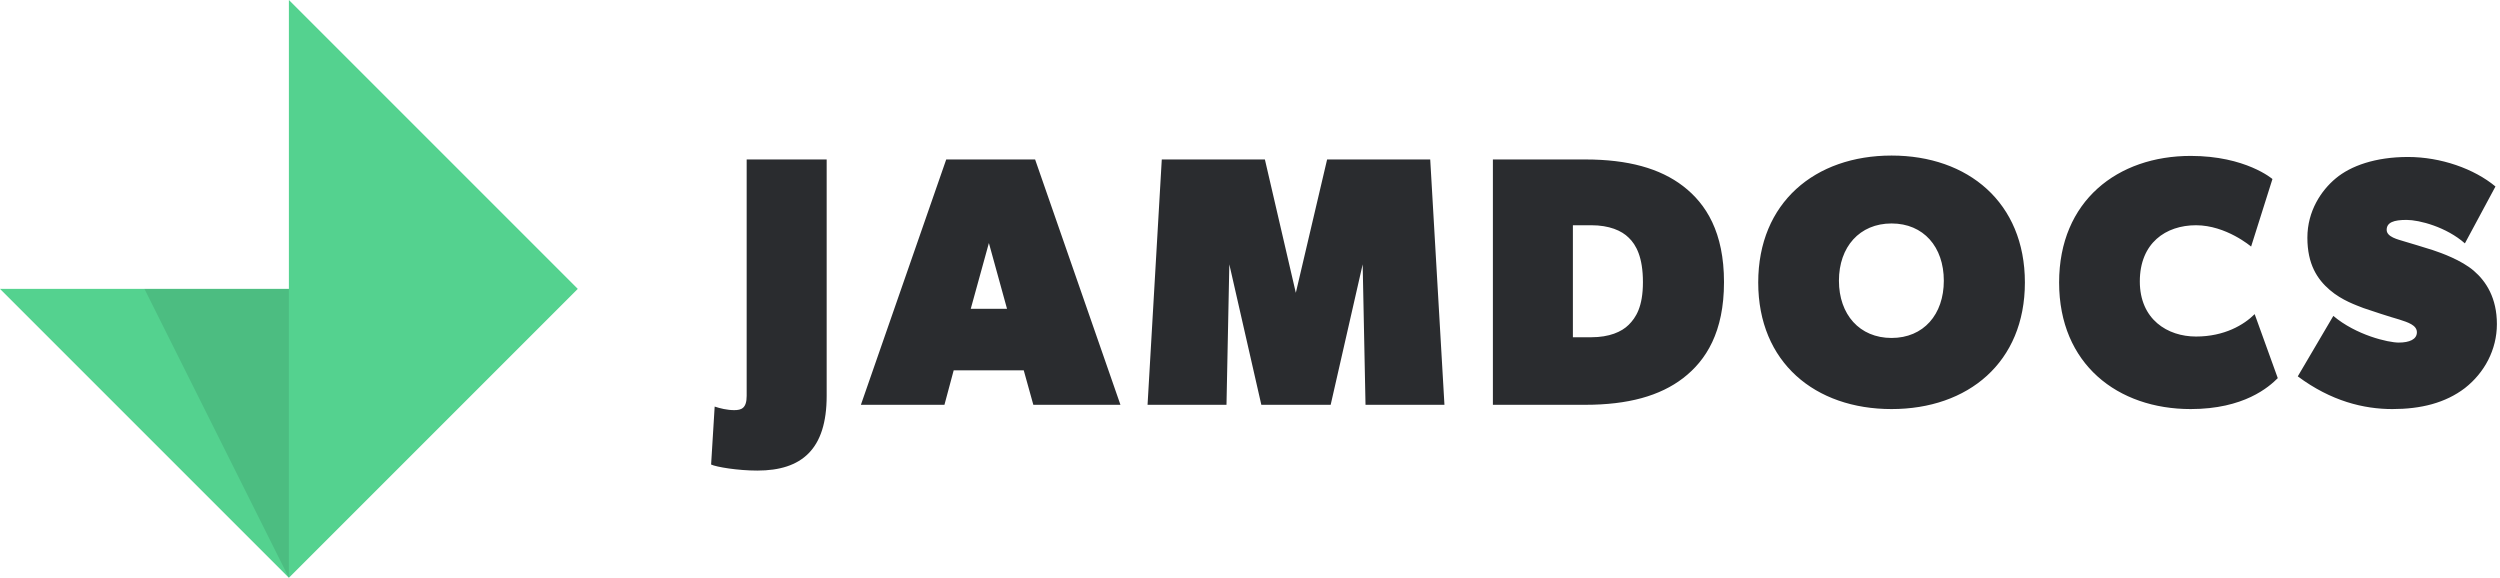
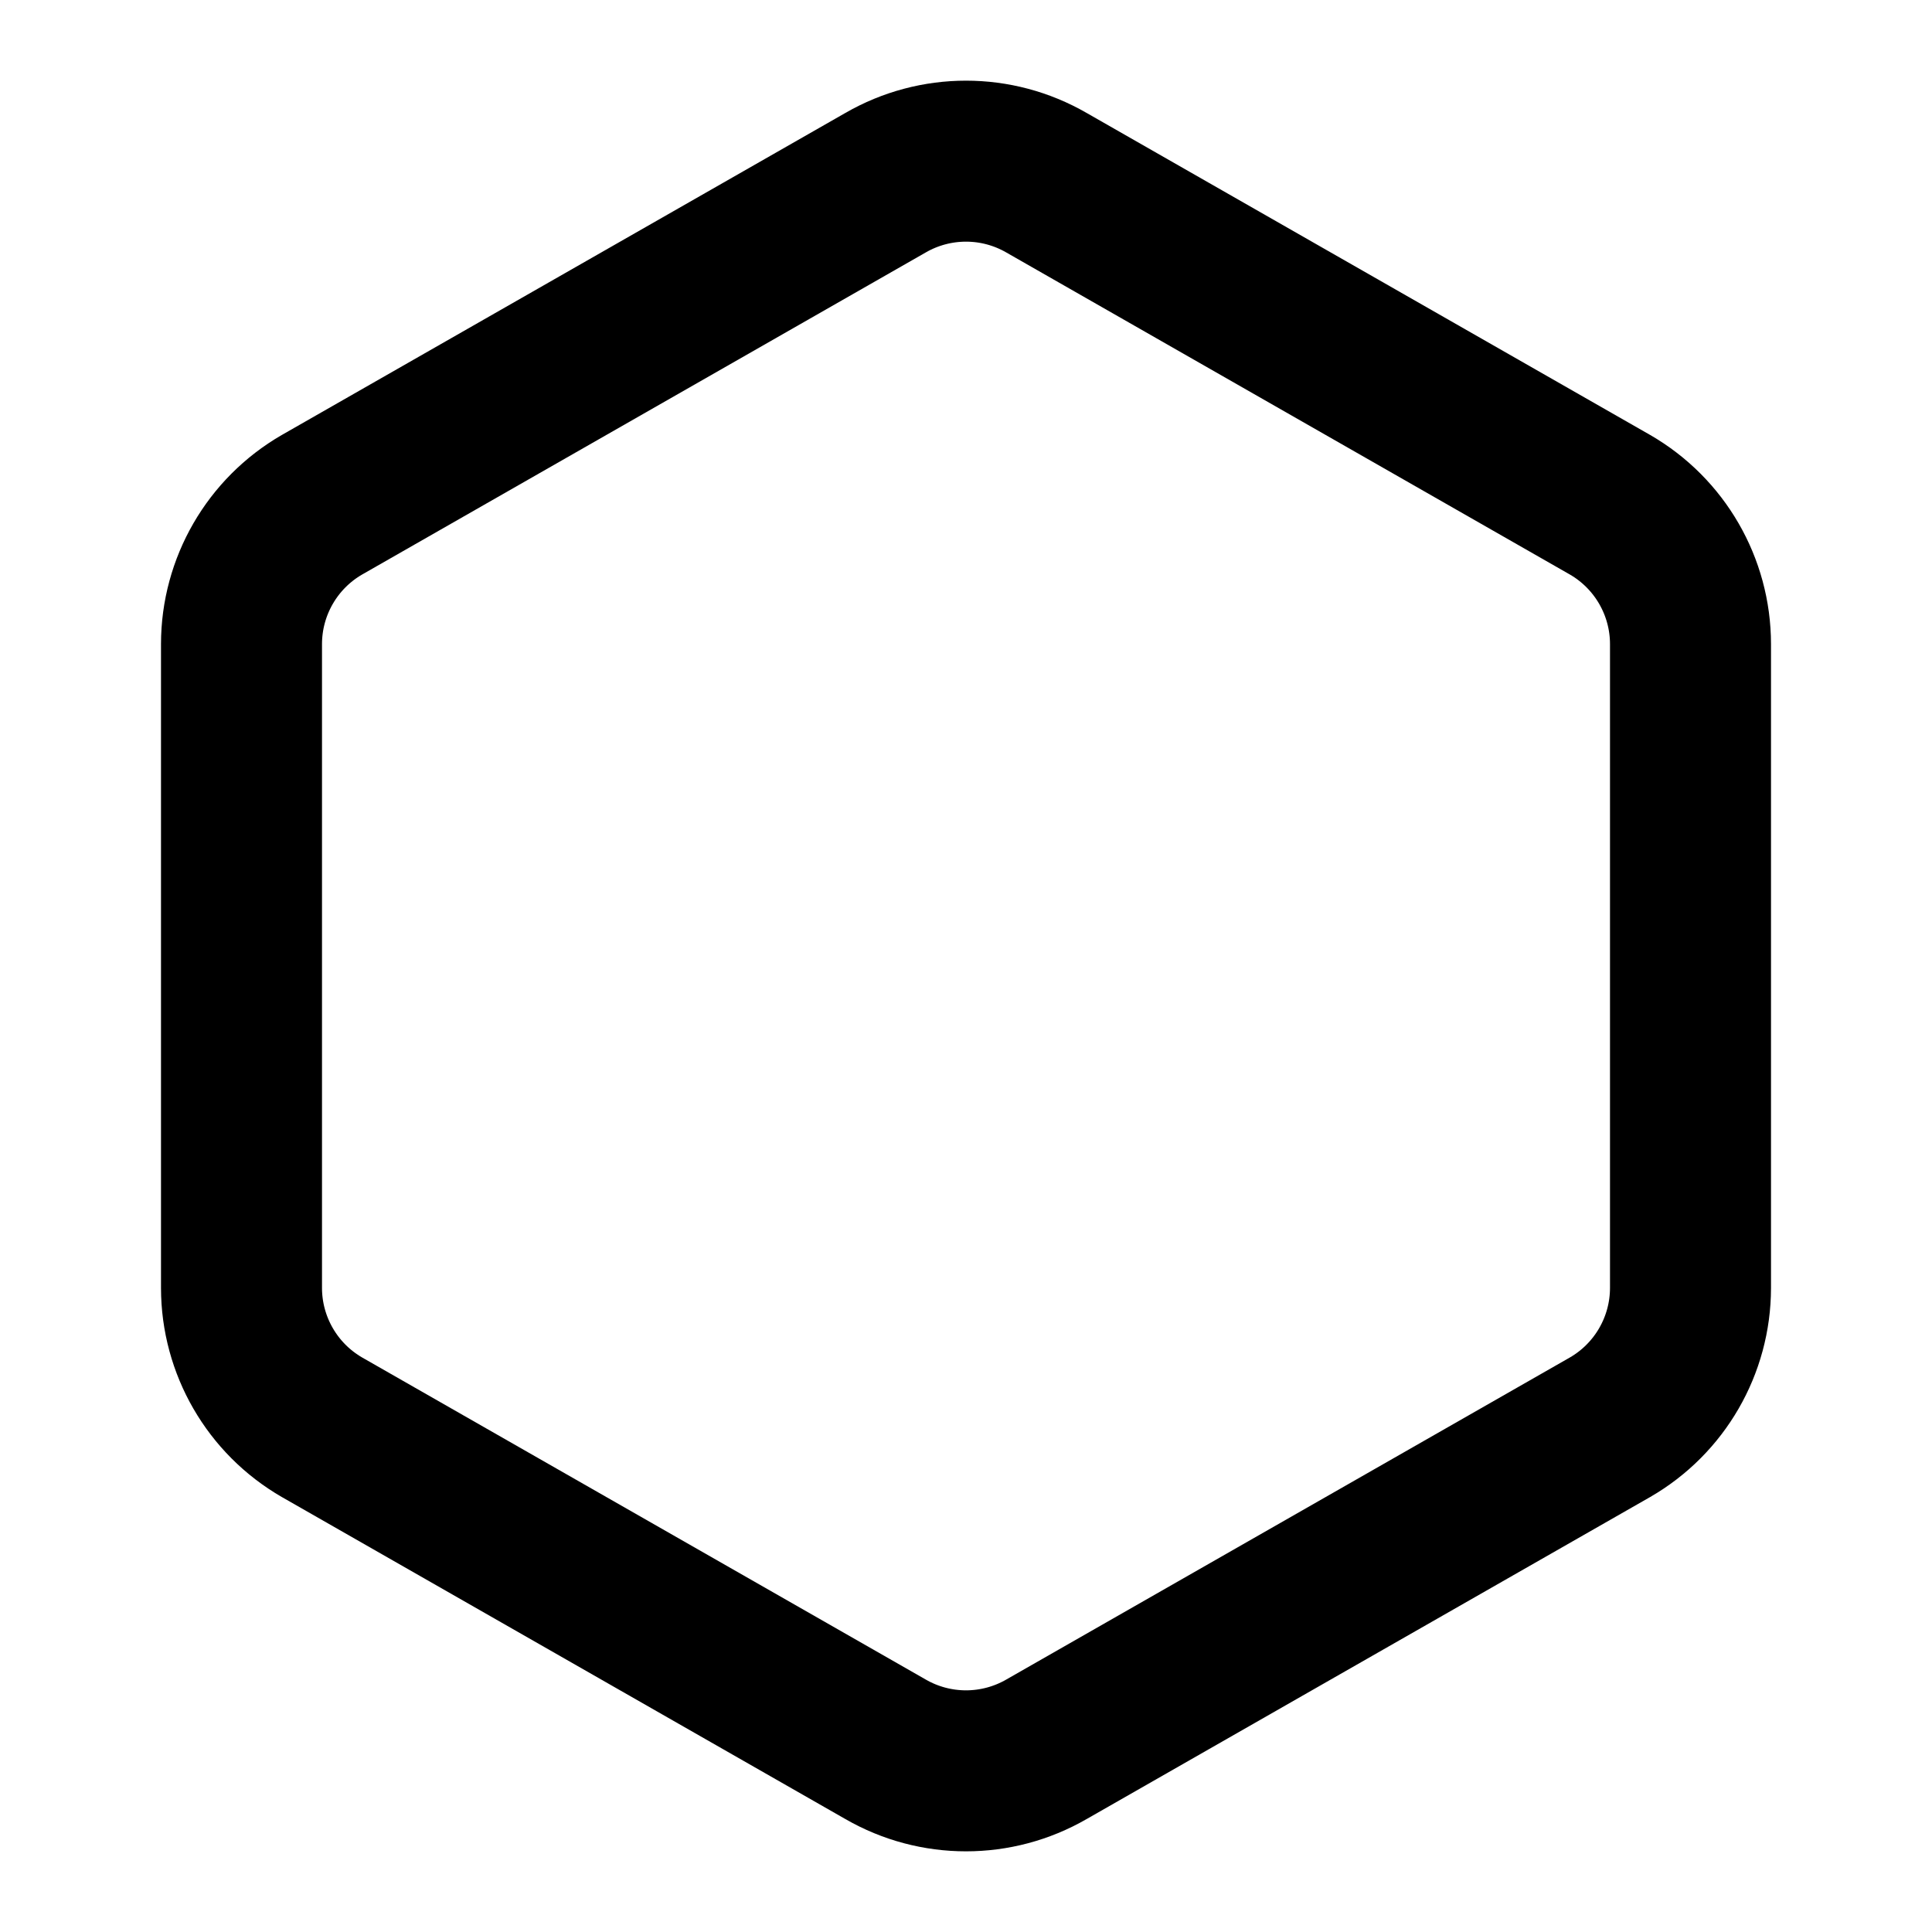
- <svg xmlns="http://www.w3.org/2000/svg" width="225" height="52" viewBox="0 0 225 52">
-   <path fill="#2A2C2F" fill-rule="nonzero" d="M74.4,14.352 L74.4,35.632 C74.4,40.432 72.16,42.352 68.16,42.352 C66.4,42.352 64.48,42.032 64,41.808 L64.32,36.592 C64.8,36.752 65.44,36.912 66.08,36.912 C66.72,36.912 67.2,36.752 67.2,35.632 L67.2,14.352 L74.4,14.352 Z M93.16,14.352 L100.84,36.432 L93,36.432 L92.136,33.328 L85.832,33.328 L85,36.432 L77.48,36.432 L85.16,14.352 L93.16,14.352 Z M87.368,27.792 L90.632,27.792 L89,21.872 L87.368,27.792 Z M128.72,14.352 L130,36.432 L122.896,36.432 L122.64,23.792 L119.76,36.432 L113.52,36.432 L110.64,23.792 L110.384,36.432 L103.28,36.432 L104.56,14.352 L113.84,14.352 L116.624,26.352 L119.44,14.352 L128.72,14.352 Z M155.16,25.392 C155.16,29.872 153.56,32.432 151.48,34.032 C149.4,35.632 146.52,36.432 142.68,36.432 L134.36,36.432 L134.36,14.352 L142.68,14.352 C146.52,14.352 149.4,15.152 151.48,16.752 C153.56,18.352 155.16,20.912 155.16,25.392 Z M147.864,25.392 C147.864,23.152 147.256,22.032 146.584,21.392 C145.944,20.752 144.824,20.272 143.224,20.272 L141.56,20.272 L141.56,30.352 L143.224,30.352 C144.824,30.352 145.944,29.872 146.584,29.232 C147.224,28.592 147.864,27.632 147.864,25.392 Z M182.24,25.424 C182.24,32.624 177.12,36.816 170.24,36.816 C163.36,36.816 158.24,32.624 158.24,25.424 C158.24,18.224 163.36,14 170.24,14 C177.12,14 182.24,18.224 182.24,25.424 Z M174.944,25.264 C174.944,22.224 173.12,20.112 170.24,20.112 C167.36,20.112 165.504,22.224 165.504,25.264 C165.504,28.304 167.36,30.416 170.24,30.416 C173.12,30.416 174.944,28.304 174.944,25.264 Z M202.92,28.272 L205,34.032 C204.2,34.832 201.96,36.816 197.16,36.816 C190.6,36.816 185.32,32.784 185.32,25.424 C185.32,18.064 190.6,14.032 197.16,14.032 C202.12,14.032 204.52,16.112 204.52,16.112 L202.6,22.192 C202.6,22.192 200.36,20.272 197.64,20.272 C194.92,20.272 192.584,21.872 192.584,25.328 C192.584,28.752 195.08,30.288 197.64,30.288 C200.2,30.288 201.96,29.232 202.92,28.272 Z M224.72,29.168 C224.72,31.472 223.6,33.552 221.84,34.928 C220.08,36.272 217.872,36.816 215.312,36.816 C212.752,36.816 209.808,36.112 206.8,33.872 L210,28.432 C212.048,30.16 214.928,30.832 215.888,30.832 C216.848,30.832 217.52,30.544 217.52,29.904 C217.52,29.264 216.72,29.008 215.92,28.752 C215.12,28.528 213.36,27.952 212.72,27.728 C212.08,27.472 210.8,27.056 209.68,26.096 C208.56,25.136 207.664,23.792 207.664,21.392 C207.664,18.992 208.912,17.136 210.224,16.048 C211.568,14.928 213.776,14.128 216.72,14.128 C219.664,14.128 222.672,15.184 224.592,16.784 L221.84,21.904 C220.176,20.432 217.744,19.792 216.592,19.792 C215.44,19.792 214.8,20.016 214.8,20.688 C214.8,21.328 215.824,21.552 216.336,21.712 C216.848,21.872 218.192,22.256 218.96,22.512 C219.728,22.768 221.52,23.408 222.64,24.368 C223.76,25.328 224.72,26.832 224.72,29.168 Z" />
-   <polygon fill="#54D28F" points="0 26 26 52 52 26 26 0 26 26" />
-   <polygon fill="#000" points="26 26 26 52 13 26" opacity=".1" />
+ <svg xmlns="http://www.w3.org/2000/svg" width="24" height="24" viewBox="0 0 24 24" fill="none" stroke="currentColor" stroke-width="2" stroke-linecap="round" stroke-linejoin="round" class="feather feather-hexagon">
+   <path d="M21 16V8a2 2 0 0 0-1-1.73l-7-4a2 2 0 0 0-2 0l-7 4A2 2 0 0 0 3 8v8a2 2 0 0 0 1 1.73l7 4a2 2 0 0 0 2 0l7-4A2 2 0 0 0 21 16z" />
</svg>
